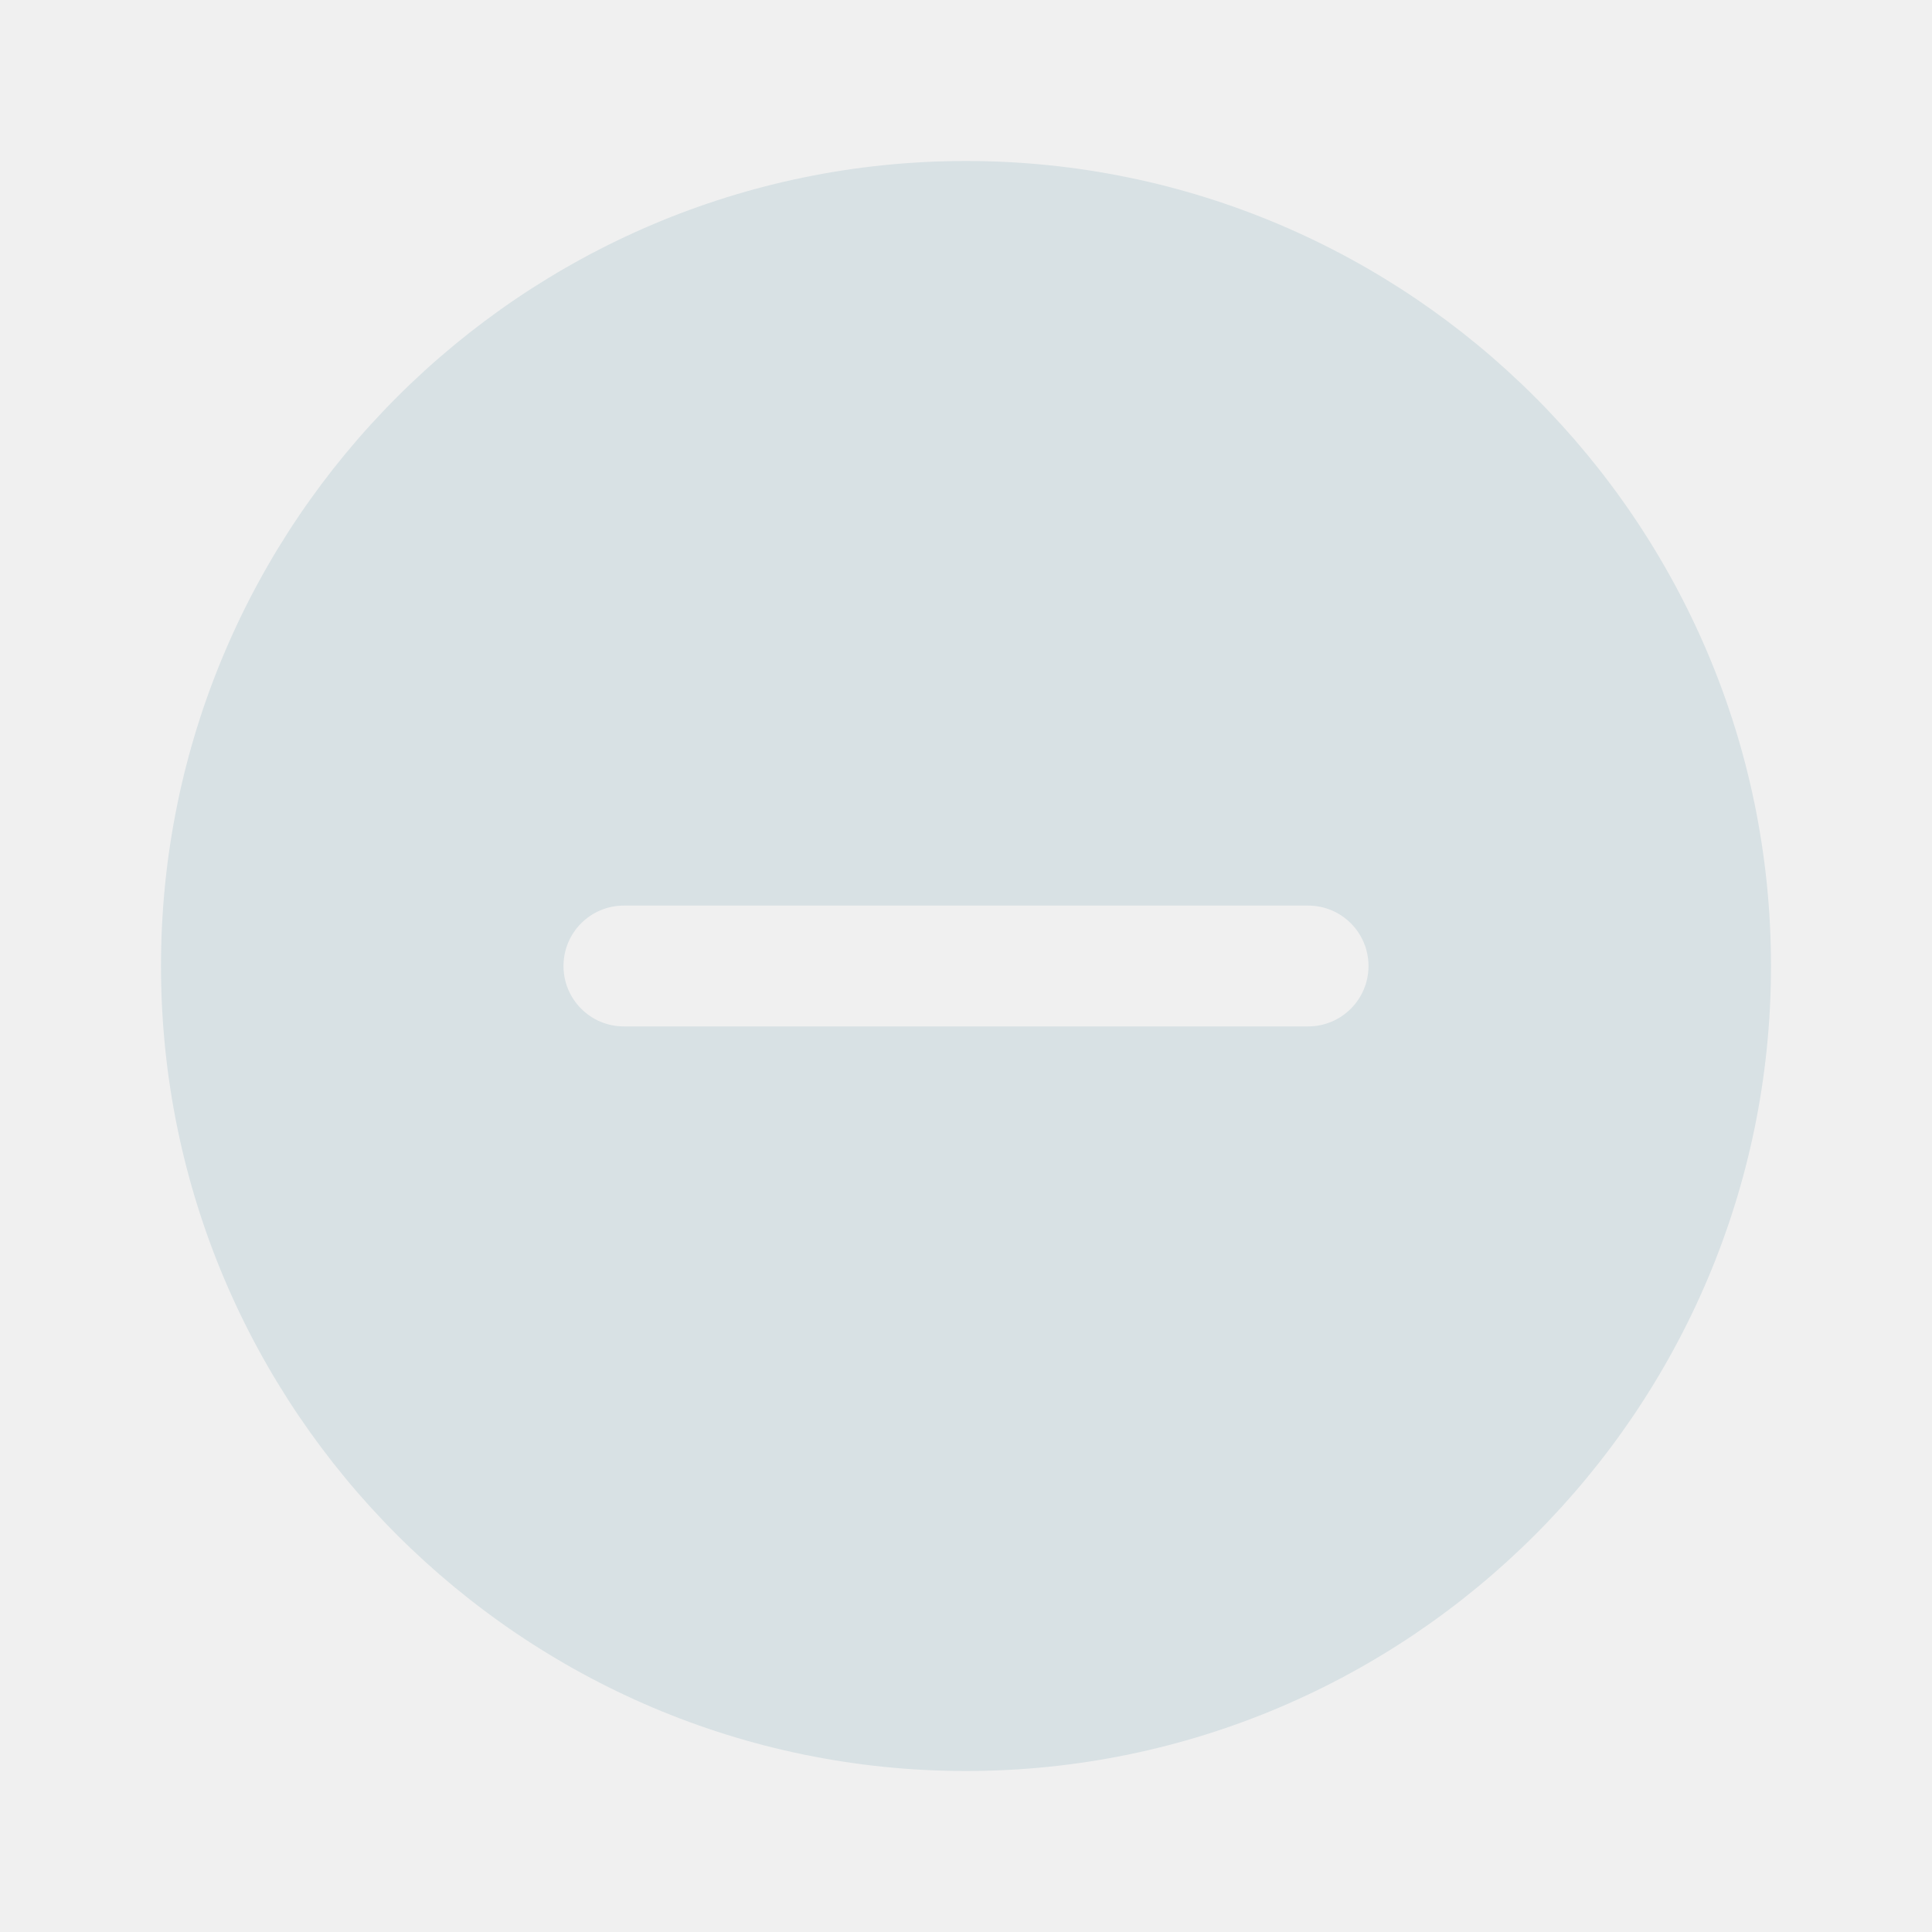
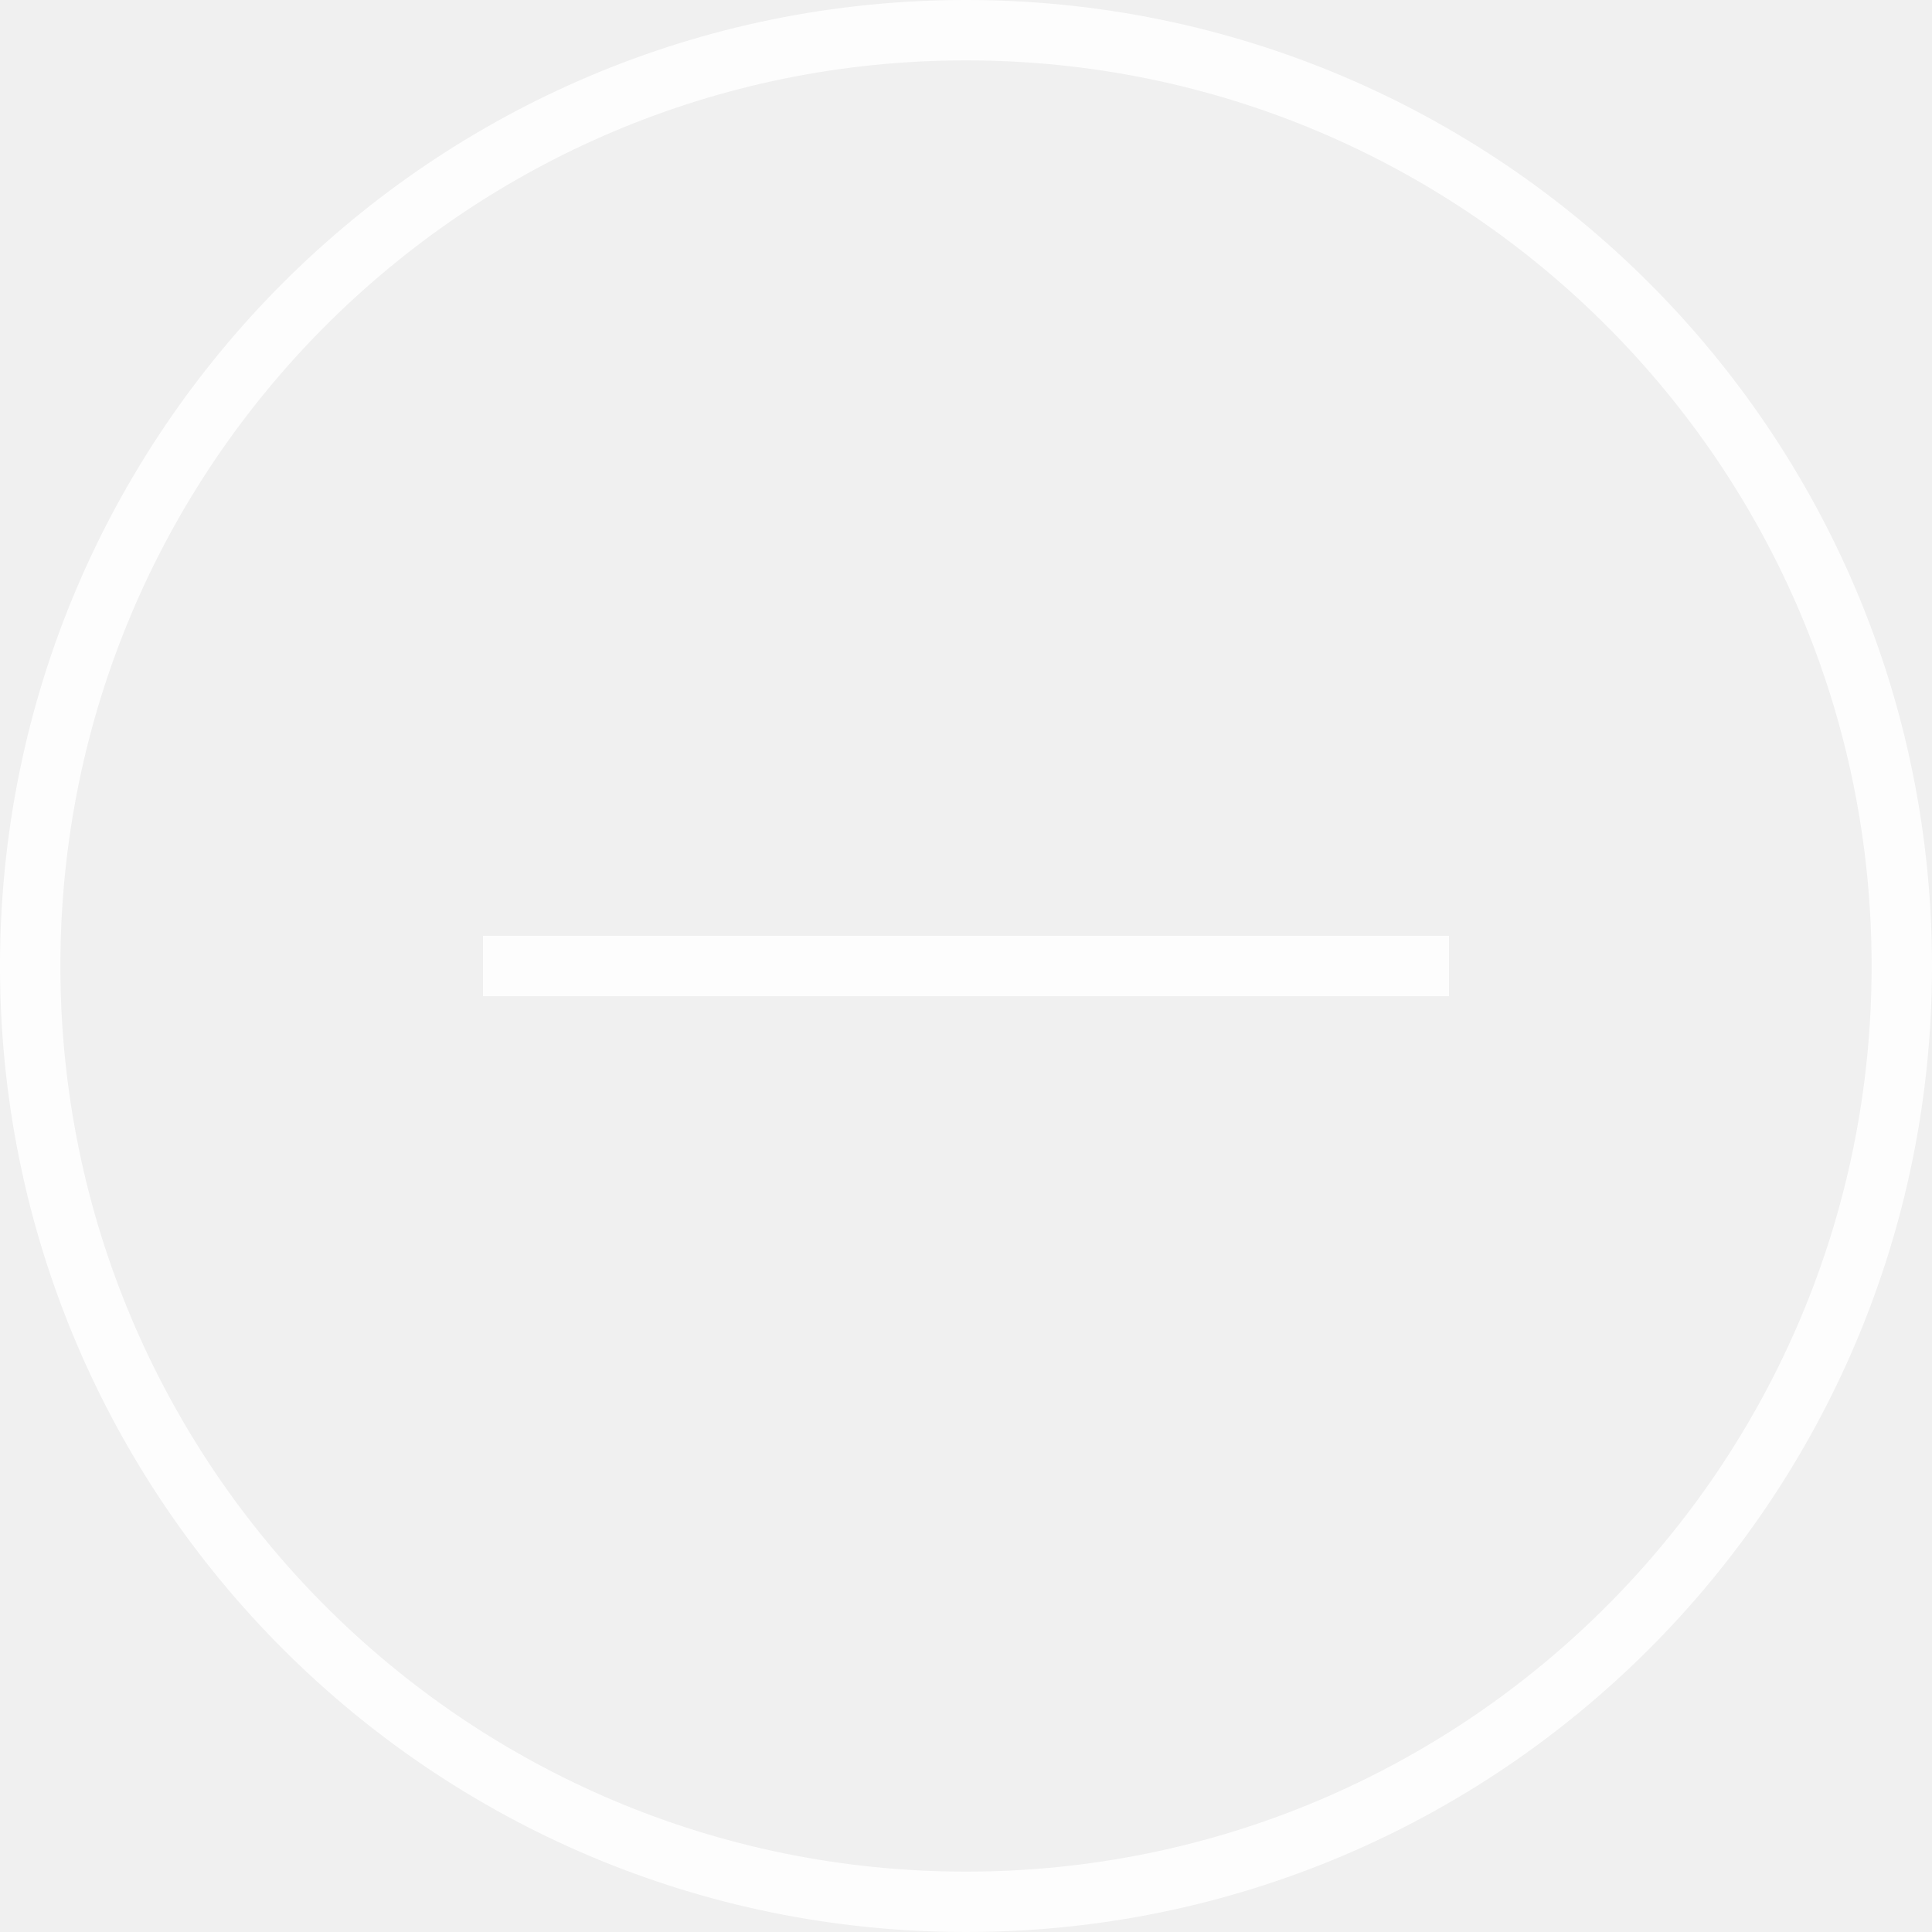
- <svg xmlns="http://www.w3.org/2000/svg" width="30" height="30" viewBox="0 0 30 30" fill="none">
-   <path d="M15 2.5C8.107 2.5 2.5 8.107 2.5 15C2.5 21.892 8.107 27.5 15 27.5C21.892 27.5 27.5 21.892 27.5 15C27.5 8.107 21.892 2.5 15 2.5ZM20.312 15.938H9.688C9.169 15.938 8.75 15.518 8.75 15C8.75 14.482 9.169 14.062 9.688 14.062H20.312C20.831 14.062 21.25 14.482 21.25 15C21.25 15.518 20.831 15.938 20.312 15.938Z" fill="#D8E1E4" />
+ <svg xmlns="http://www.w3.org/2000/svg" width="32" height="32" viewBox="0 0 32 32" fill="none">
+   <path d="M8 16L24 16" stroke="white" stroke-opacity="0.88" stroke-miterlimit="10" stroke-linejoin="round" />
+   <rect x="0.5" y="0.5" width="31" height="31" rx="15.5" stroke="white" stroke-opacity="0.88" />
</svg>
